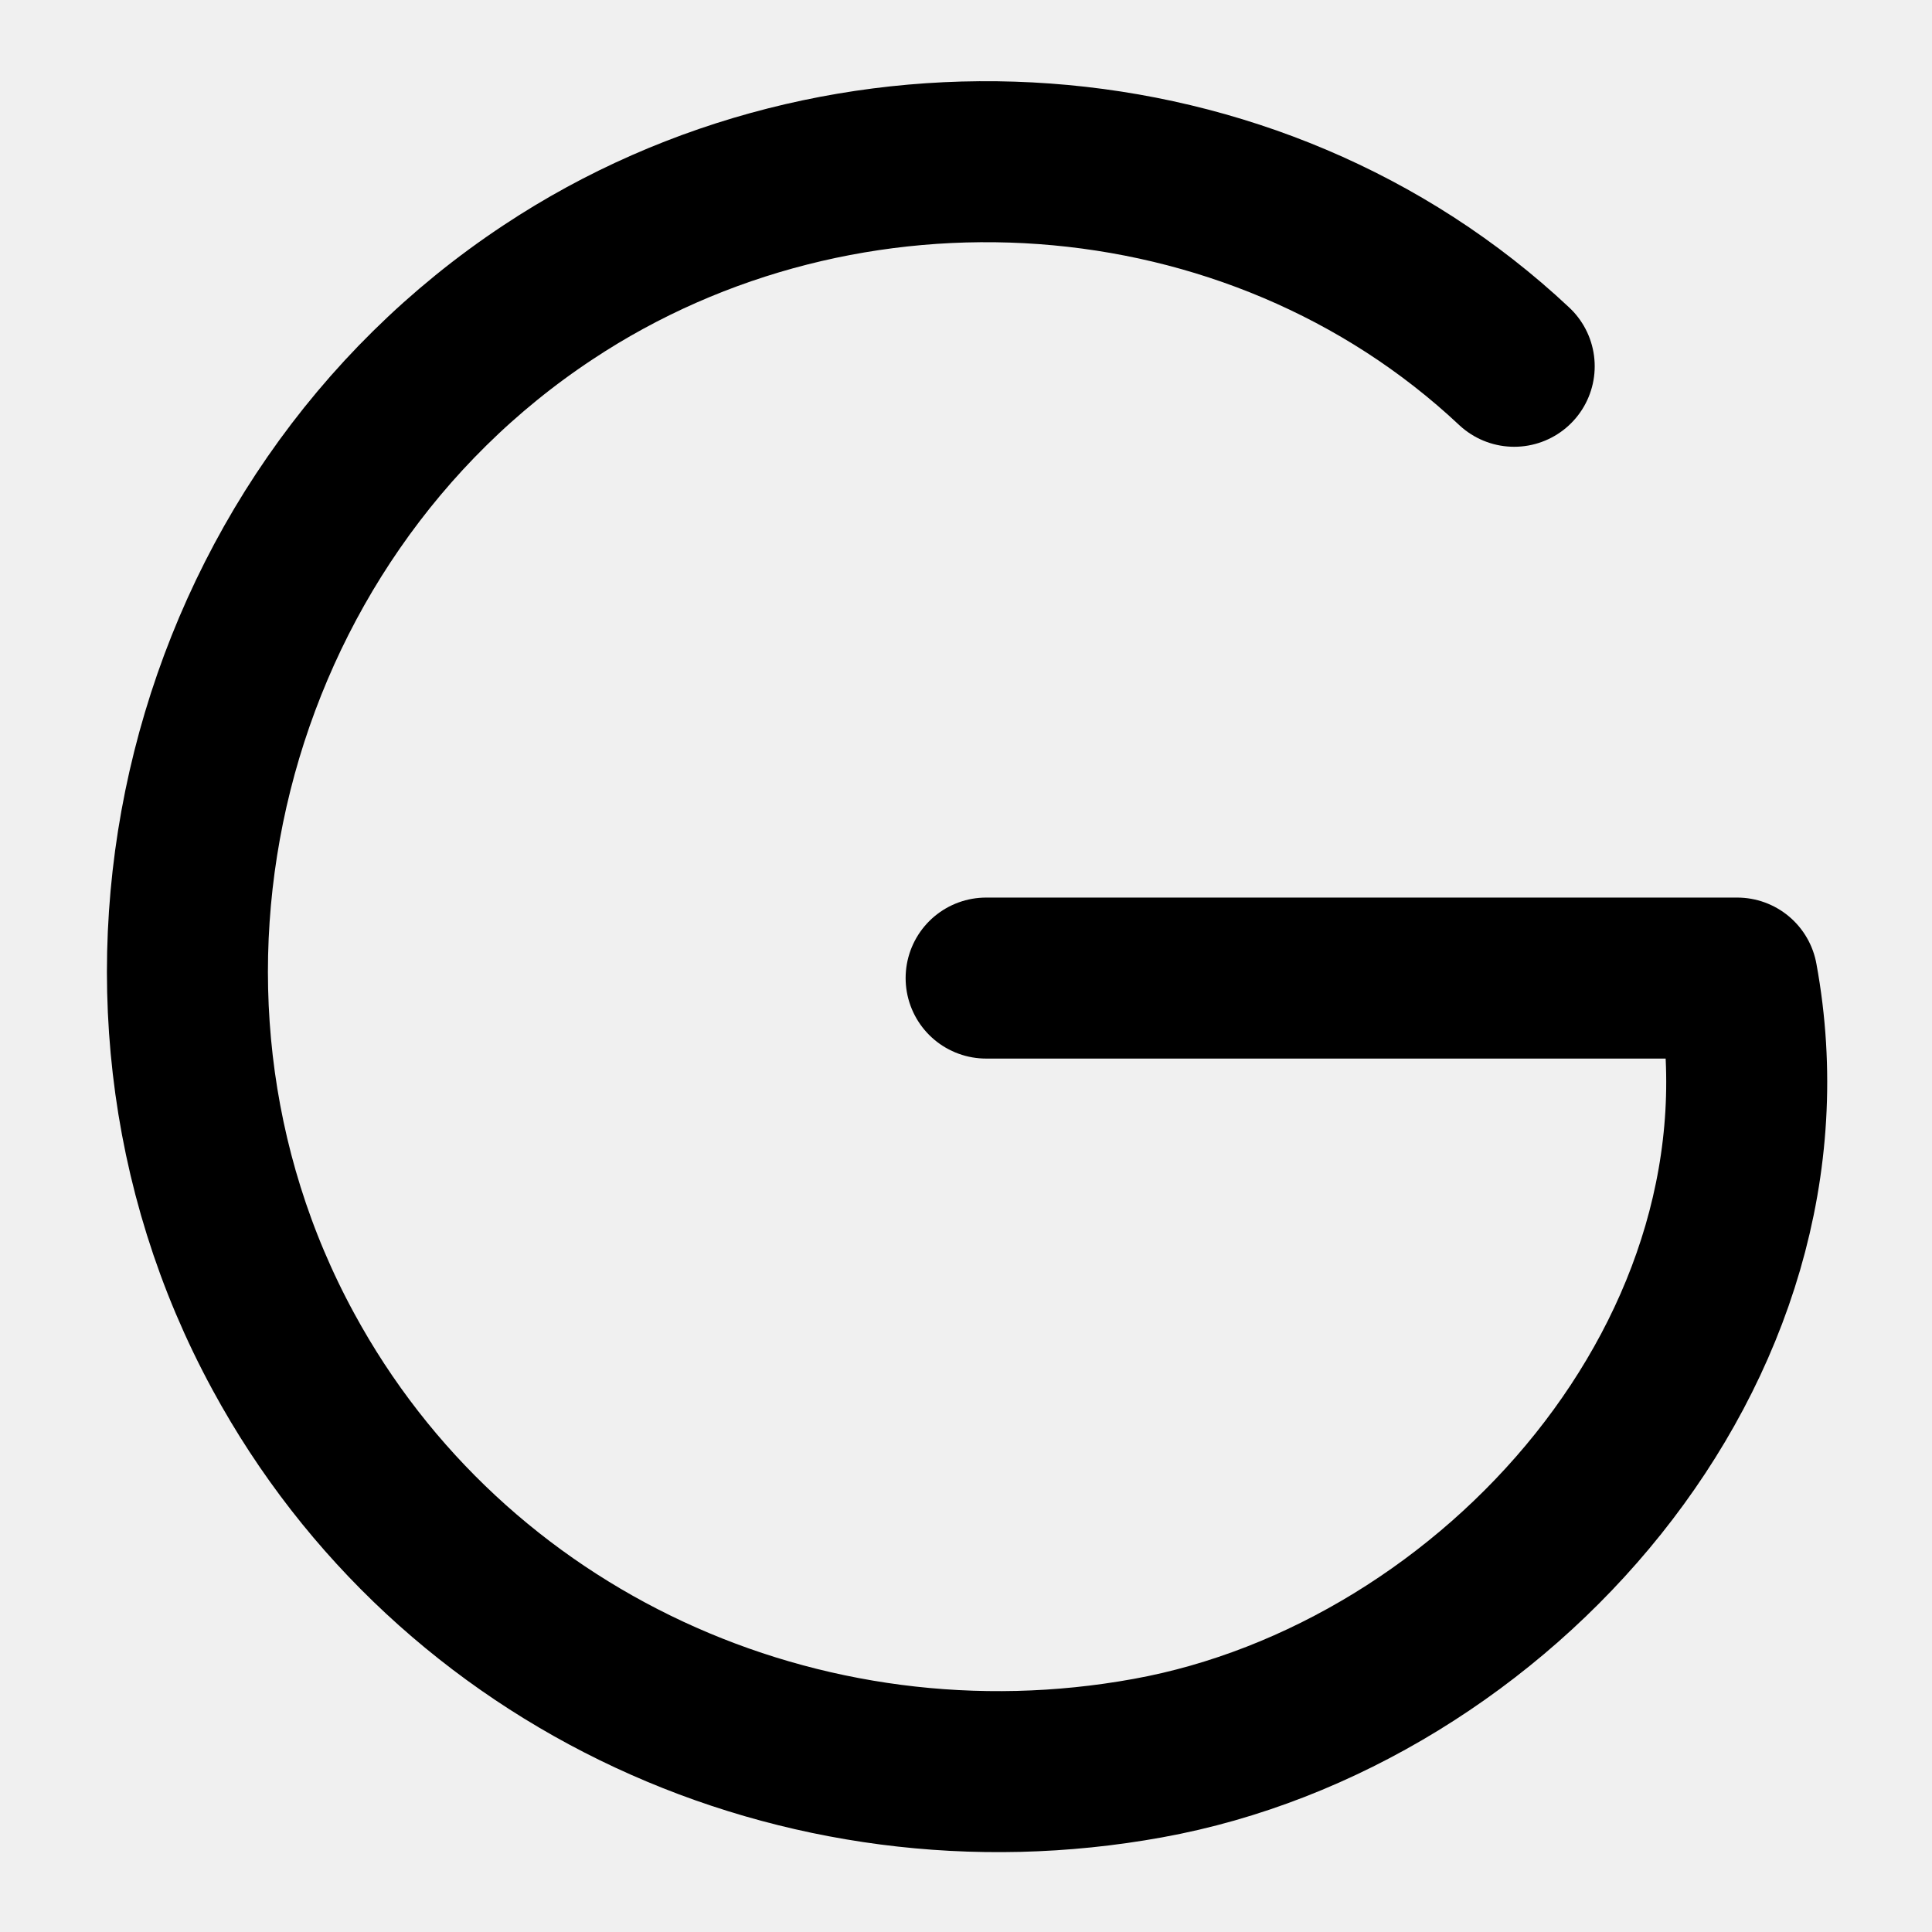
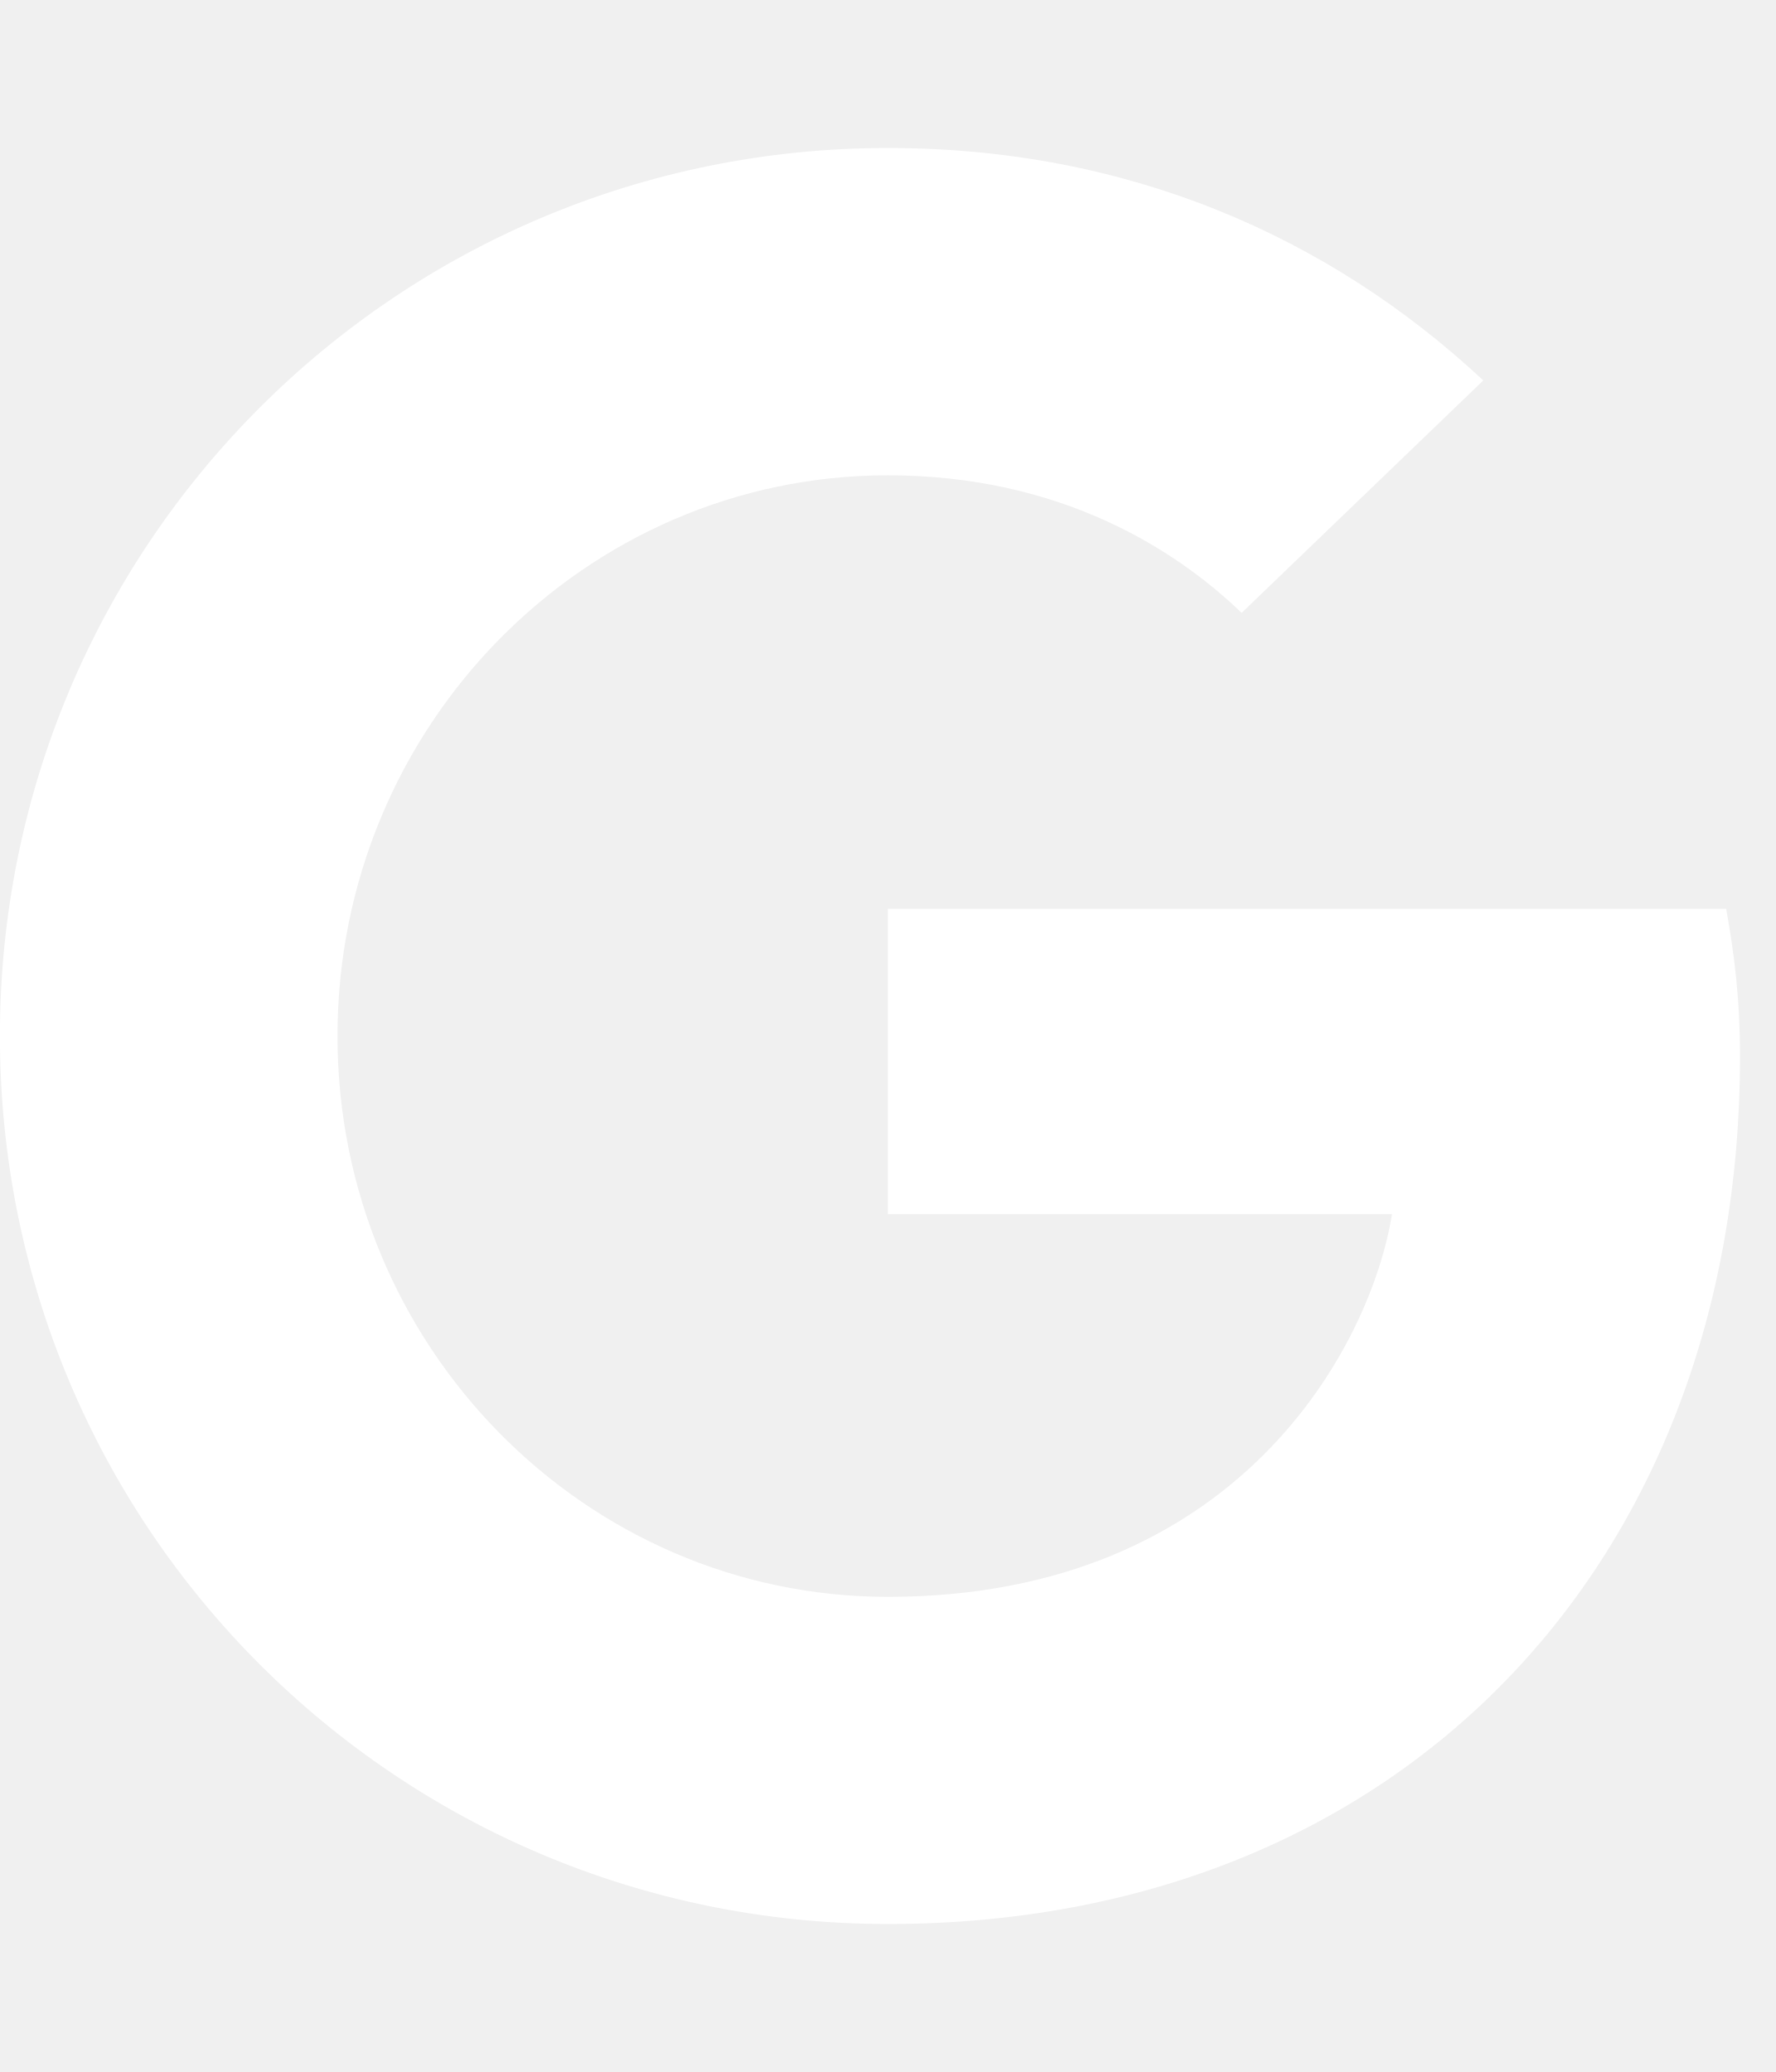
- <svg xmlns="http://www.w3.org/2000/svg" version="1.1" id="Layer_1" x="-2px" y="0px" width="22px" height="22px" viewBox="0 0 24 24" enable-background="new 0 0 24 24" xml:space="preserve">
-   <path fill="none" stroke="#000000" stroke-width="2" stroke-linecap="round" stroke-linejoin="round" stroke-miterlimit="10" d="  M18.81,4.55c-3.24-3.04-8.32-3.36-12-0.92c-4.28,2.83-5.75,8.64-3.29,13.16c2.09,3.85,6.45,5.83,10.74,5.05  c4.31-0.78,8.17-5.08,7.32-9.69h-9.33" />
+ <svg xmlns="http://www.w3.org/2000/svg" version="1.1" width="24" height="28" viewBox="0 0 24 28" fill="#fff">
+   <path d="M12 12.281h11.328c0.109 0.609 0.187 1.203 0.187 2 0 6.844-4.594 11.719-11.516 11.719-6.641 0-12-5.359-12-12s5.359-12 12-12c3.234 0 5.953 1.188 8.047 3.141l-3.266 3.141c-0.891-0.859-2.453-1.859-4.781-1.859-4.094 0-7.438 3.391-7.438 7.578s3.344 7.578 7.438 7.578c4.75 0 6.531-3.406 6.813-5.172h-6.813v-4.125z" />
</svg>
